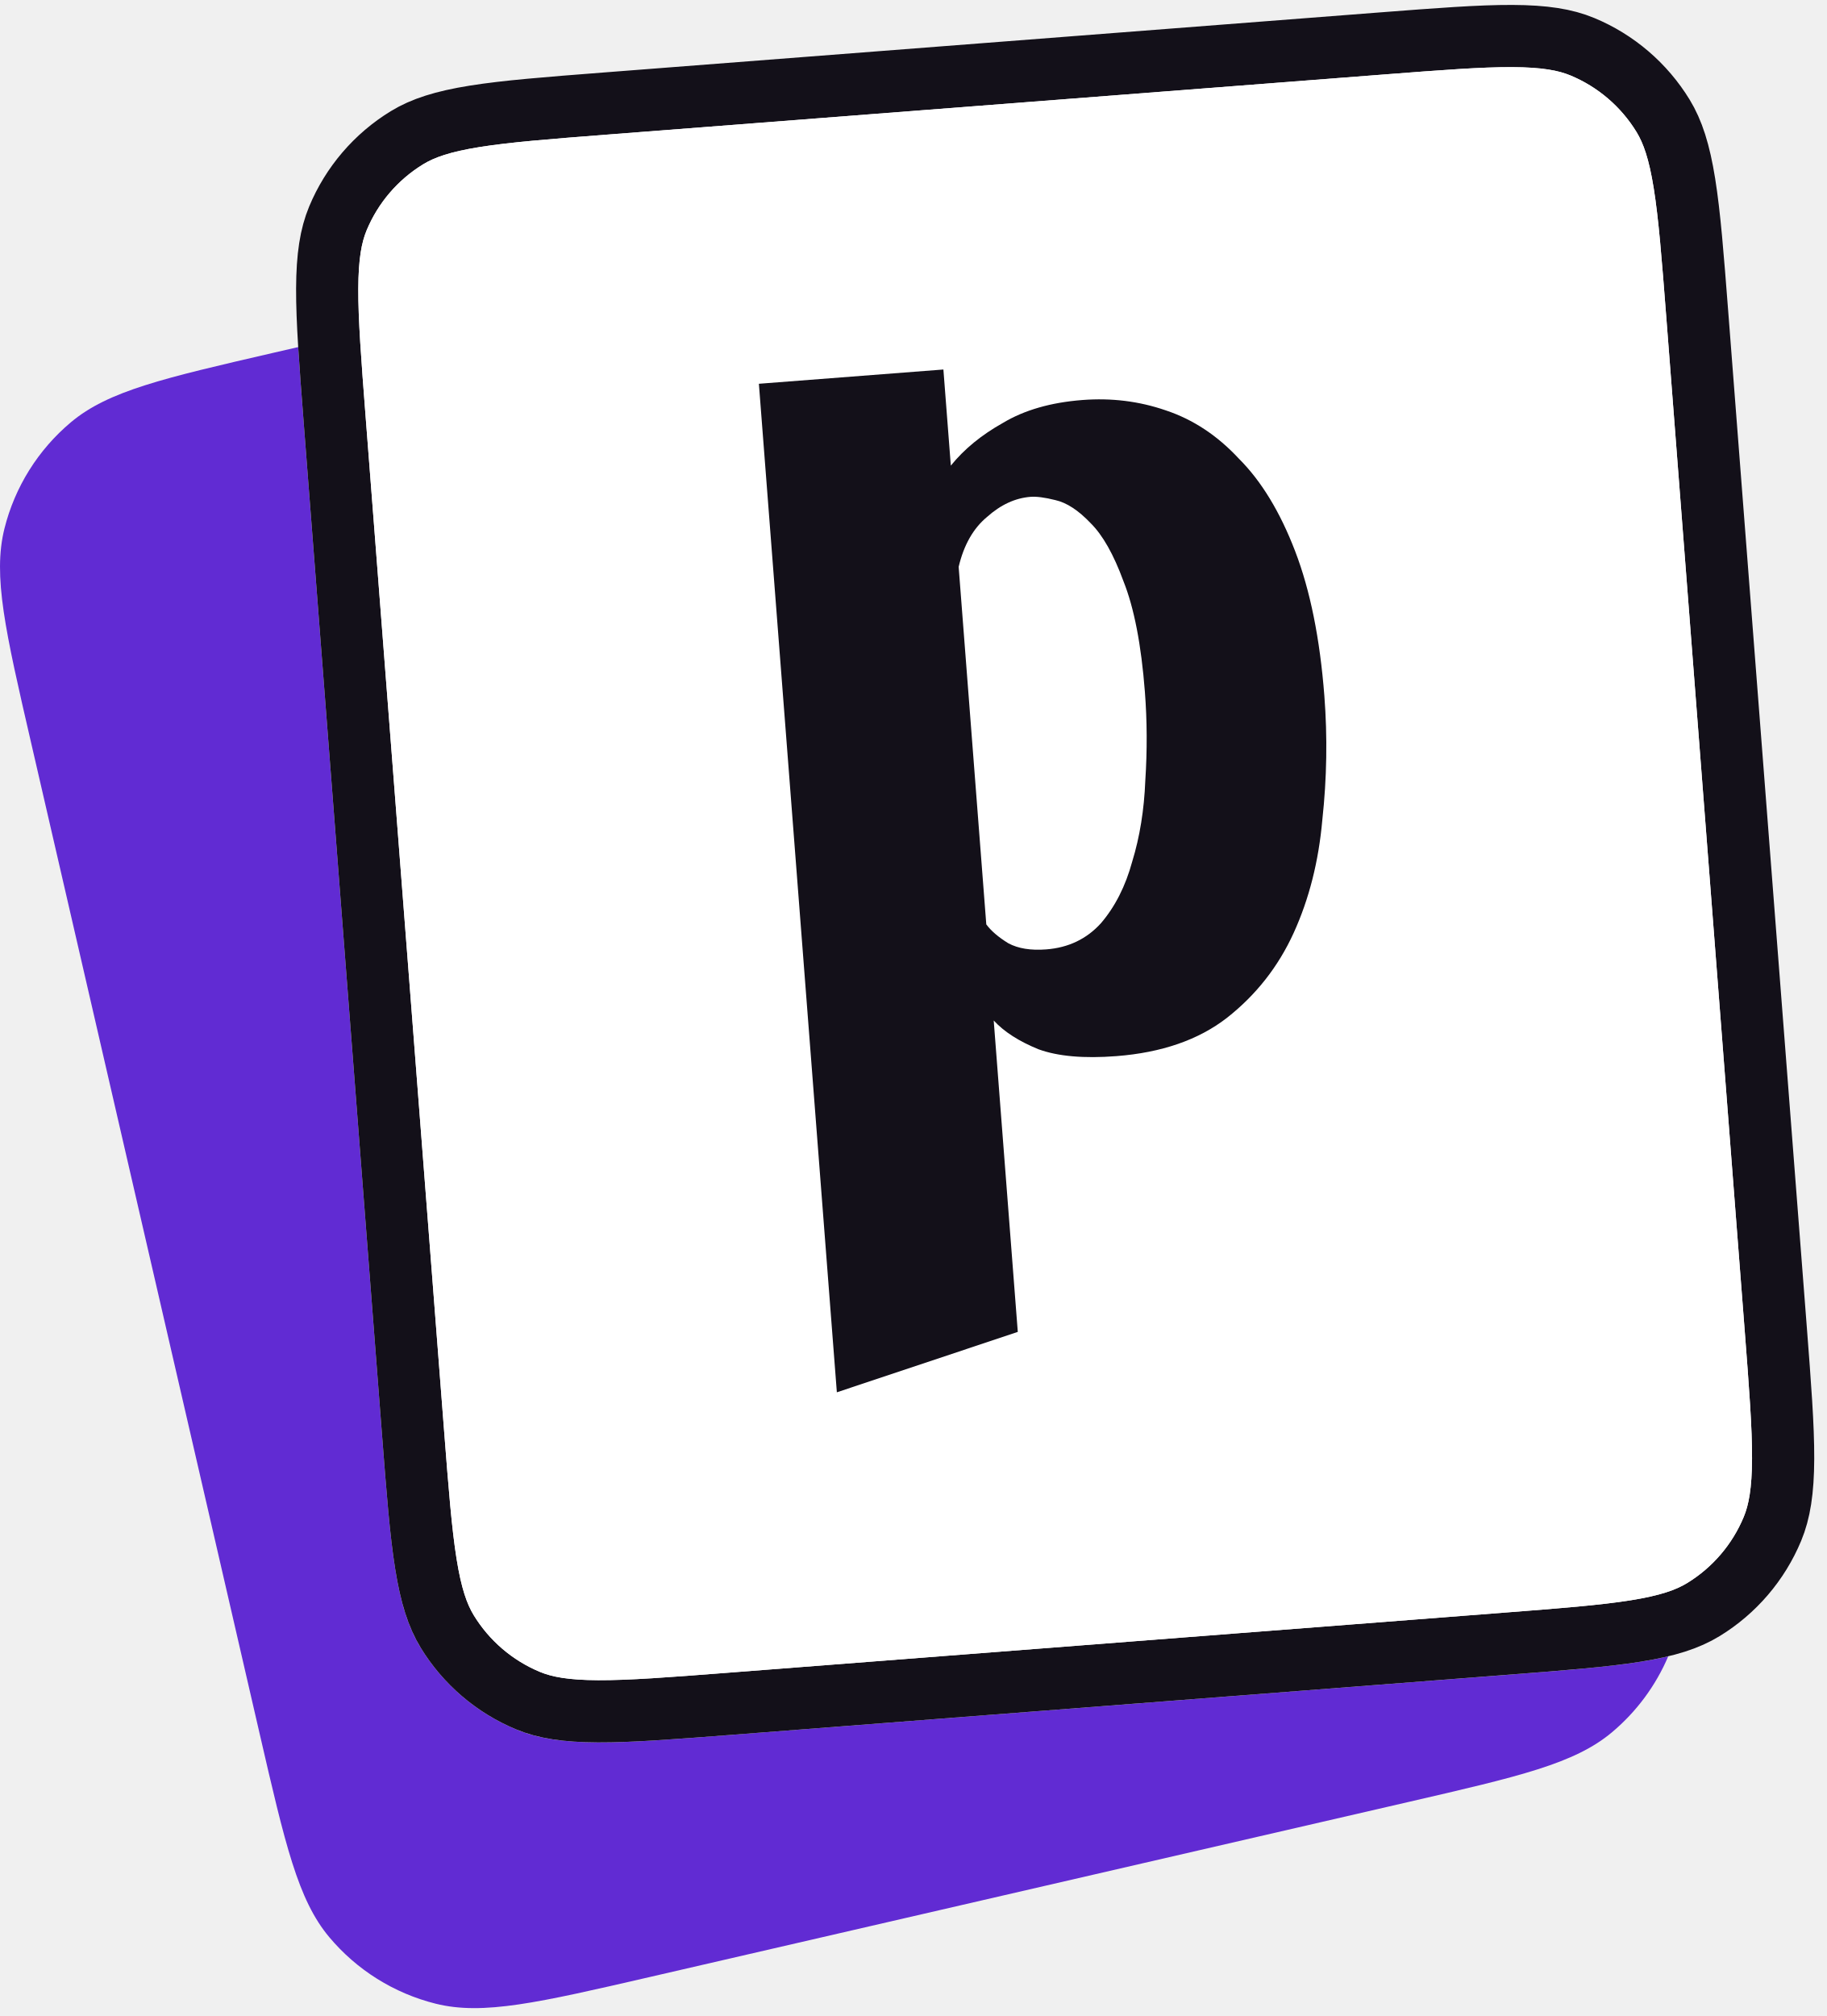
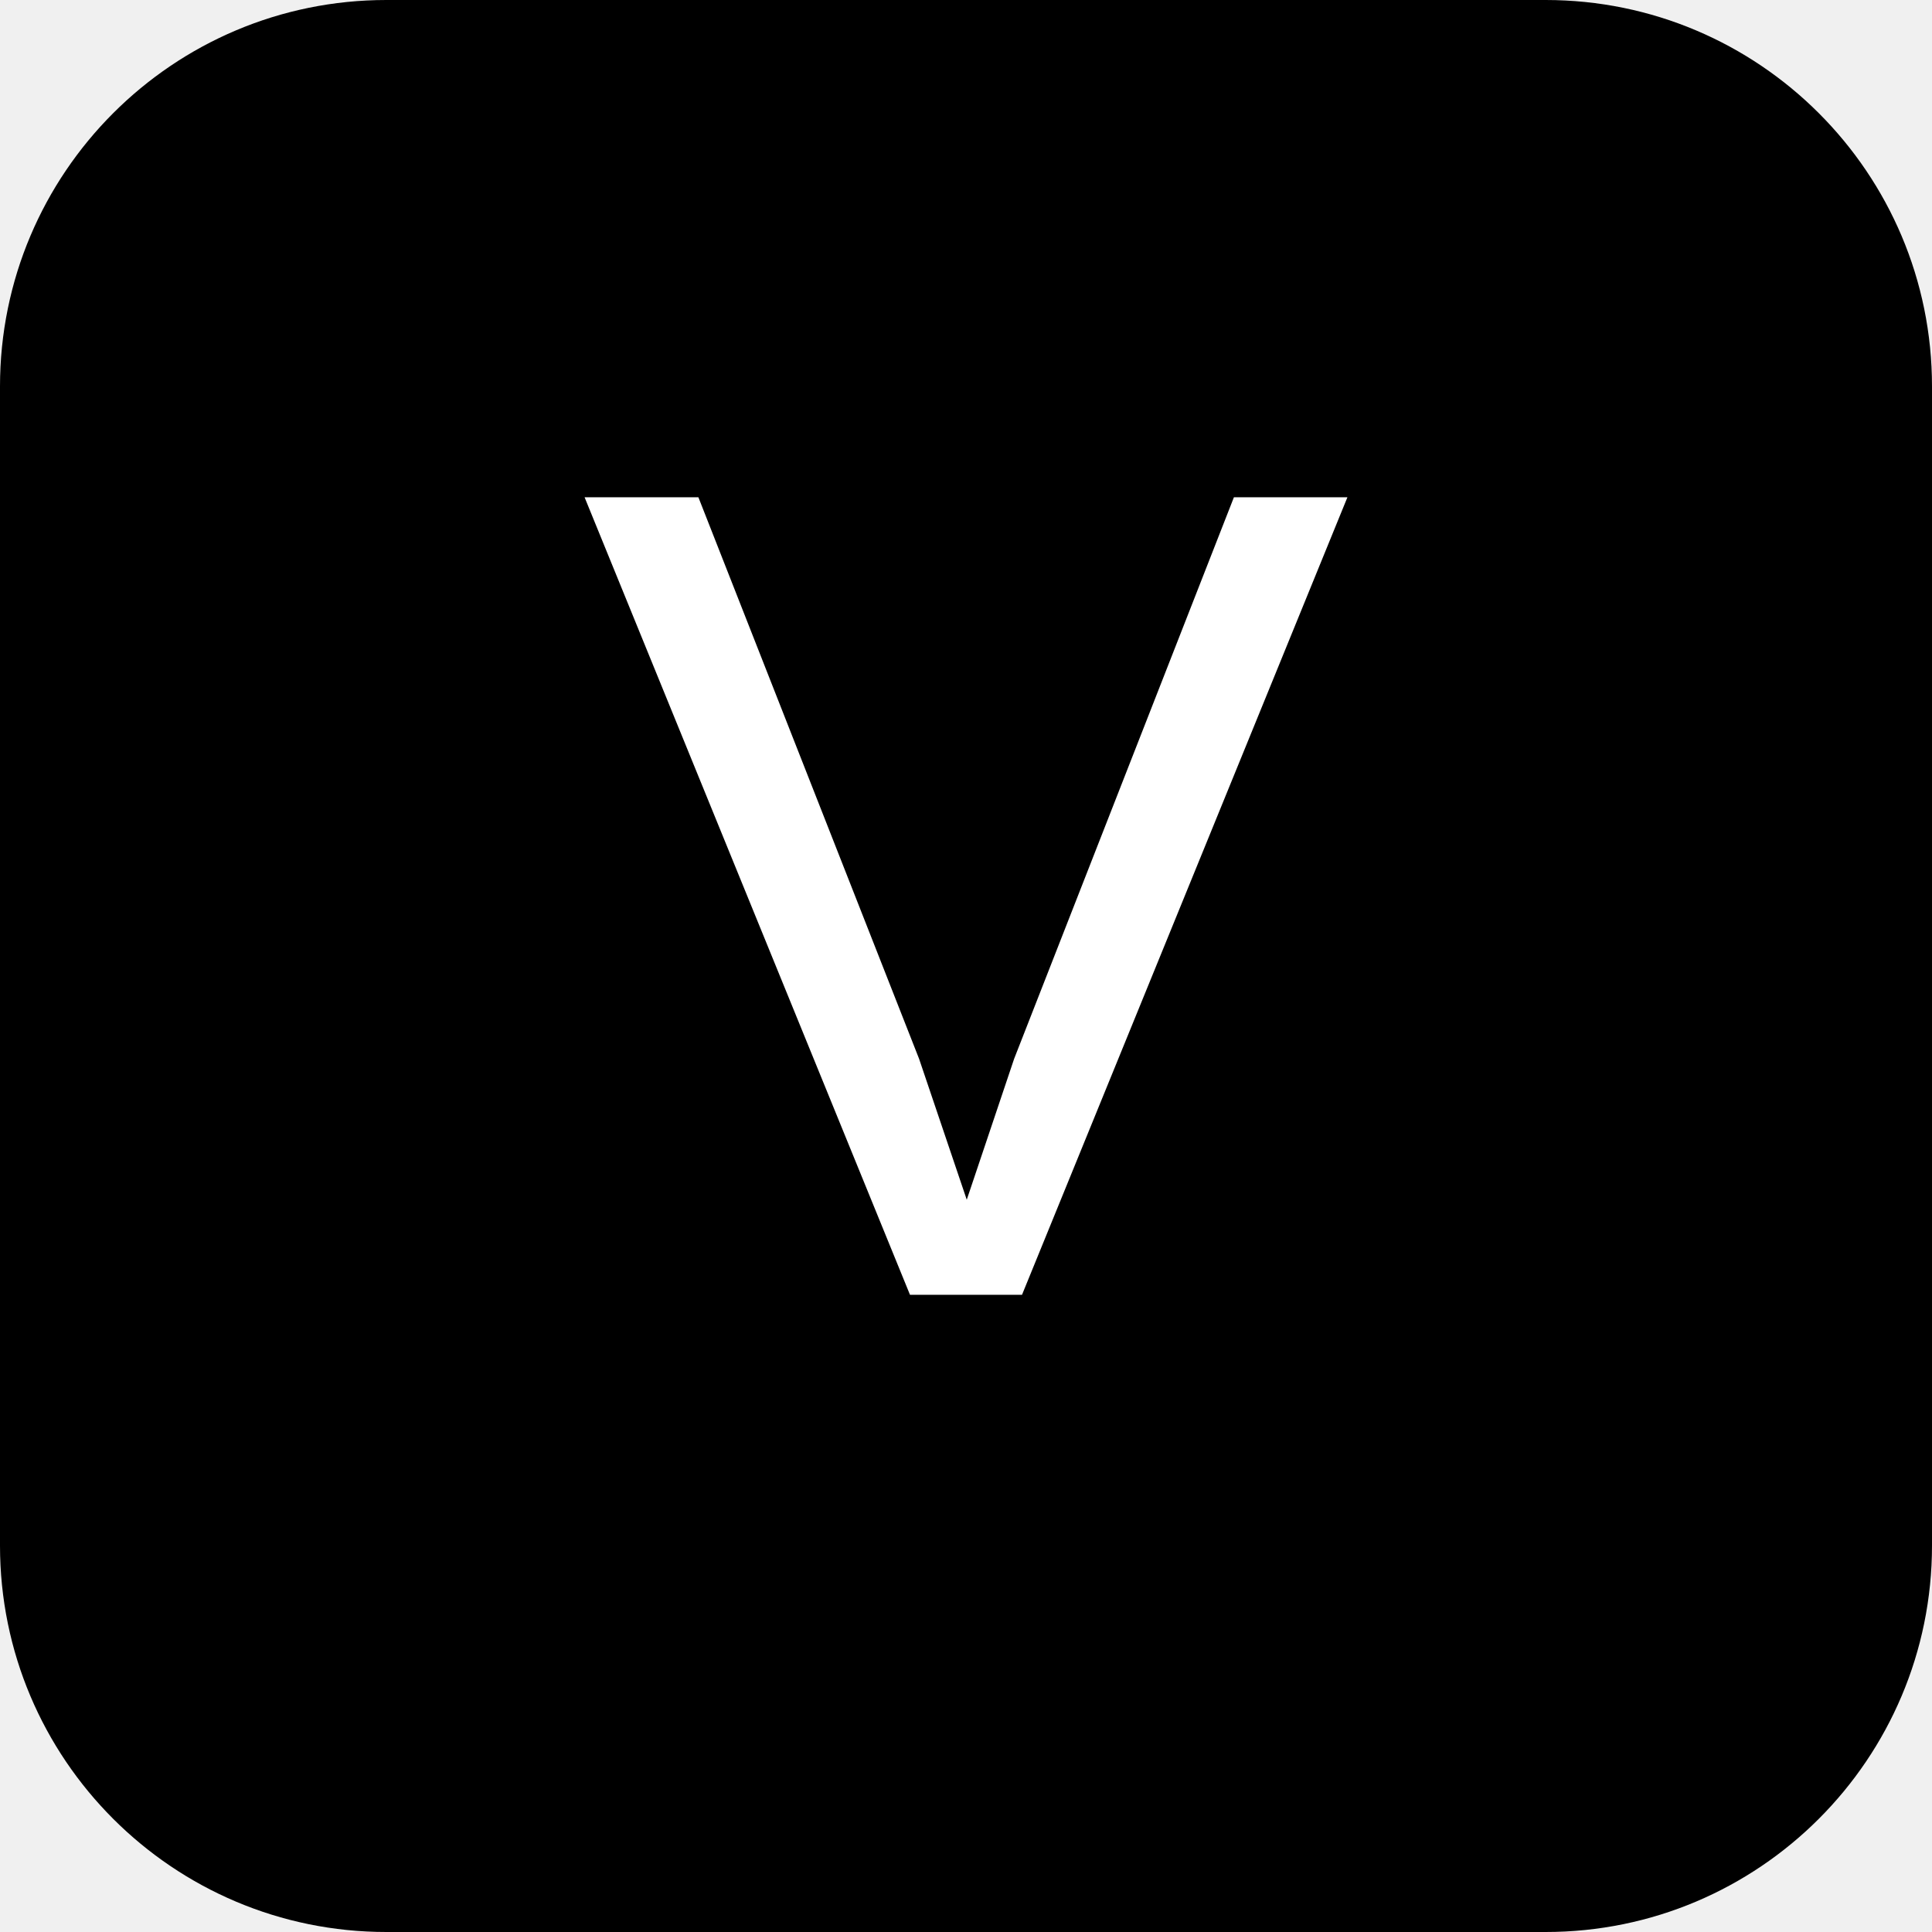
- <svg xmlns="http://www.w3.org/2000/svg" width="145" height="160" viewBox="0 0 145 160" fill="none">
-   <path d="M23.67 27.546C23.777 29.277 23.928 31.231 24.101 33.461L30.332 113.972C31.028 122.971 31.376 127.47 33.394 130.772C35.168 133.676 37.816 135.944 40.959 137.25C44.531 138.735 49.031 138.387 58.029 137.691L119.694 132.918C125.528 132.467 129.471 132.162 132.422 131.453C131.433 133.777 129.905 135.847 127.952 137.486C124.988 139.972 120.59 140.987 111.796 143.015L51.529 156.917C42.734 158.945 38.337 159.96 34.583 159.023C31.281 158.199 28.325 156.351 26.137 153.743C23.651 150.779 22.637 146.382 20.608 137.587L2.458 58.901C0.429 50.106 -0.585 45.709 0.352 41.955C1.175 38.653 3.024 35.697 5.631 33.51C8.595 31.023 12.993 30.009 21.788 27.98L23.67 27.546Z" fill="#612BD3" />
-   <path d="M26.562 33.268C26.211 28.728 25.961 25.471 25.972 22.899C25.983 20.356 26.254 18.701 26.821 17.336C27.928 14.675 29.848 12.432 32.307 10.93C33.569 10.159 35.163 9.636 37.674 9.234C40.213 8.828 43.47 8.574 48.01 8.222L109.675 3.45C114.215 3.099 117.472 2.849 120.044 2.86C122.587 2.871 124.242 3.141 125.607 3.709C128.269 4.815 130.511 6.736 132.014 9.195C132.785 10.457 133.307 12.05 133.709 14.562C134.116 17.101 134.37 20.358 134.721 24.898L140.952 105.41C141.303 109.95 141.553 113.207 141.542 115.779C141.531 118.322 141.261 119.976 140.693 121.342C139.586 124.003 137.666 126.246 135.207 127.748C133.945 128.519 132.351 129.041 129.84 129.444C127.301 129.85 124.044 130.104 119.504 130.455L57.839 135.228C53.299 135.579 50.042 135.829 47.47 135.818C44.927 135.807 43.272 135.537 41.907 134.969C39.245 133.862 37.003 131.942 35.5 129.483C34.729 128.221 34.207 126.627 33.805 124.116C33.398 121.577 33.145 118.32 32.793 113.78L26.562 33.268Z" stroke="#131019" stroke-width="4.937" />
-   <path d="M48.201 10.683L109.866 5.911C114.446 5.556 117.586 5.317 120.034 5.327C122.424 5.338 123.715 5.595 124.66 5.988C126.84 6.894 128.677 8.467 129.907 10.481C130.441 11.354 130.894 12.591 131.272 14.951C131.659 17.368 131.905 20.507 132.26 25.088L138.491 105.599C138.845 110.18 139.084 113.319 139.074 115.767C139.063 118.157 138.806 119.449 138.413 120.393C137.507 122.573 135.934 124.41 133.92 125.641C133.047 126.174 131.81 126.627 129.45 127.005C127.033 127.392 123.894 127.639 119.314 127.993L57.649 132.766C53.068 133.12 49.929 133.359 47.481 133.349C45.091 133.338 43.799 133.081 42.855 132.688C40.675 131.782 38.838 130.209 37.607 128.195C37.074 127.322 36.621 126.085 36.243 123.725C35.856 121.308 35.609 118.169 35.255 113.589L29.024 33.077C28.669 28.496 28.43 25.357 28.441 22.909C28.451 20.519 28.708 19.227 29.101 18.283C30.007 16.103 31.58 14.266 33.595 13.035C34.468 12.502 35.704 12.049 38.064 11.671C40.481 11.284 43.62 11.037 48.201 10.683Z" fill="white" />
-   <path d="M74.885 29.326L75.475 36.954C76.533 35.644 77.912 34.514 79.612 33.564C81.307 32.547 83.408 31.941 85.917 31.747C88.222 31.569 90.426 31.841 92.528 32.566C94.698 33.285 96.639 34.567 98.351 36.413C100.125 38.185 101.61 40.628 102.805 43.742C104.001 46.855 104.774 50.683 105.125 55.226C105.377 58.48 105.324 61.759 104.965 65.06C104.674 68.357 103.916 71.348 102.692 74.035C101.467 76.722 99.697 78.973 97.382 80.789C95.13 82.532 92.207 83.542 88.613 83.82C86.037 84.019 83.976 83.838 82.432 83.275C80.883 82.644 79.698 81.883 78.879 80.992L80.79 105.706L66.428 110.5L60.239 30.458L74.885 29.326ZM83.047 75.349C84.81 75.213 86.257 74.521 87.388 73.274C88.514 71.96 89.343 70.327 89.874 68.376C90.474 66.419 90.82 64.278 90.912 61.952C91.068 59.553 91.057 57.2 90.878 54.895C90.59 51.166 90.023 48.243 89.177 46.125C88.399 44.003 87.53 42.467 86.57 41.518C85.605 40.502 84.671 39.892 83.769 39.689C82.934 39.48 82.279 39.395 81.805 39.431C80.584 39.526 79.432 40.058 78.347 41.029C77.258 41.931 76.507 43.251 76.096 44.988L78.29 73.364C78.671 73.88 79.255 74.381 80.043 74.865C80.825 75.282 81.827 75.444 83.047 75.349Z" fill="#131019" />
+ <svg xmlns="http://www.w3.org/2000/svg" viewBox="0 0 100 100">
+   <rect width="100" height="100" fill="#000000" rx="20" />
+   <text x="50%" y="50%" dominant-baseline="middle" text-anchor="middle" font-family="Arial, sans-serif" font-size="60" fill="#FFFFFF">V</text>
</svg>
